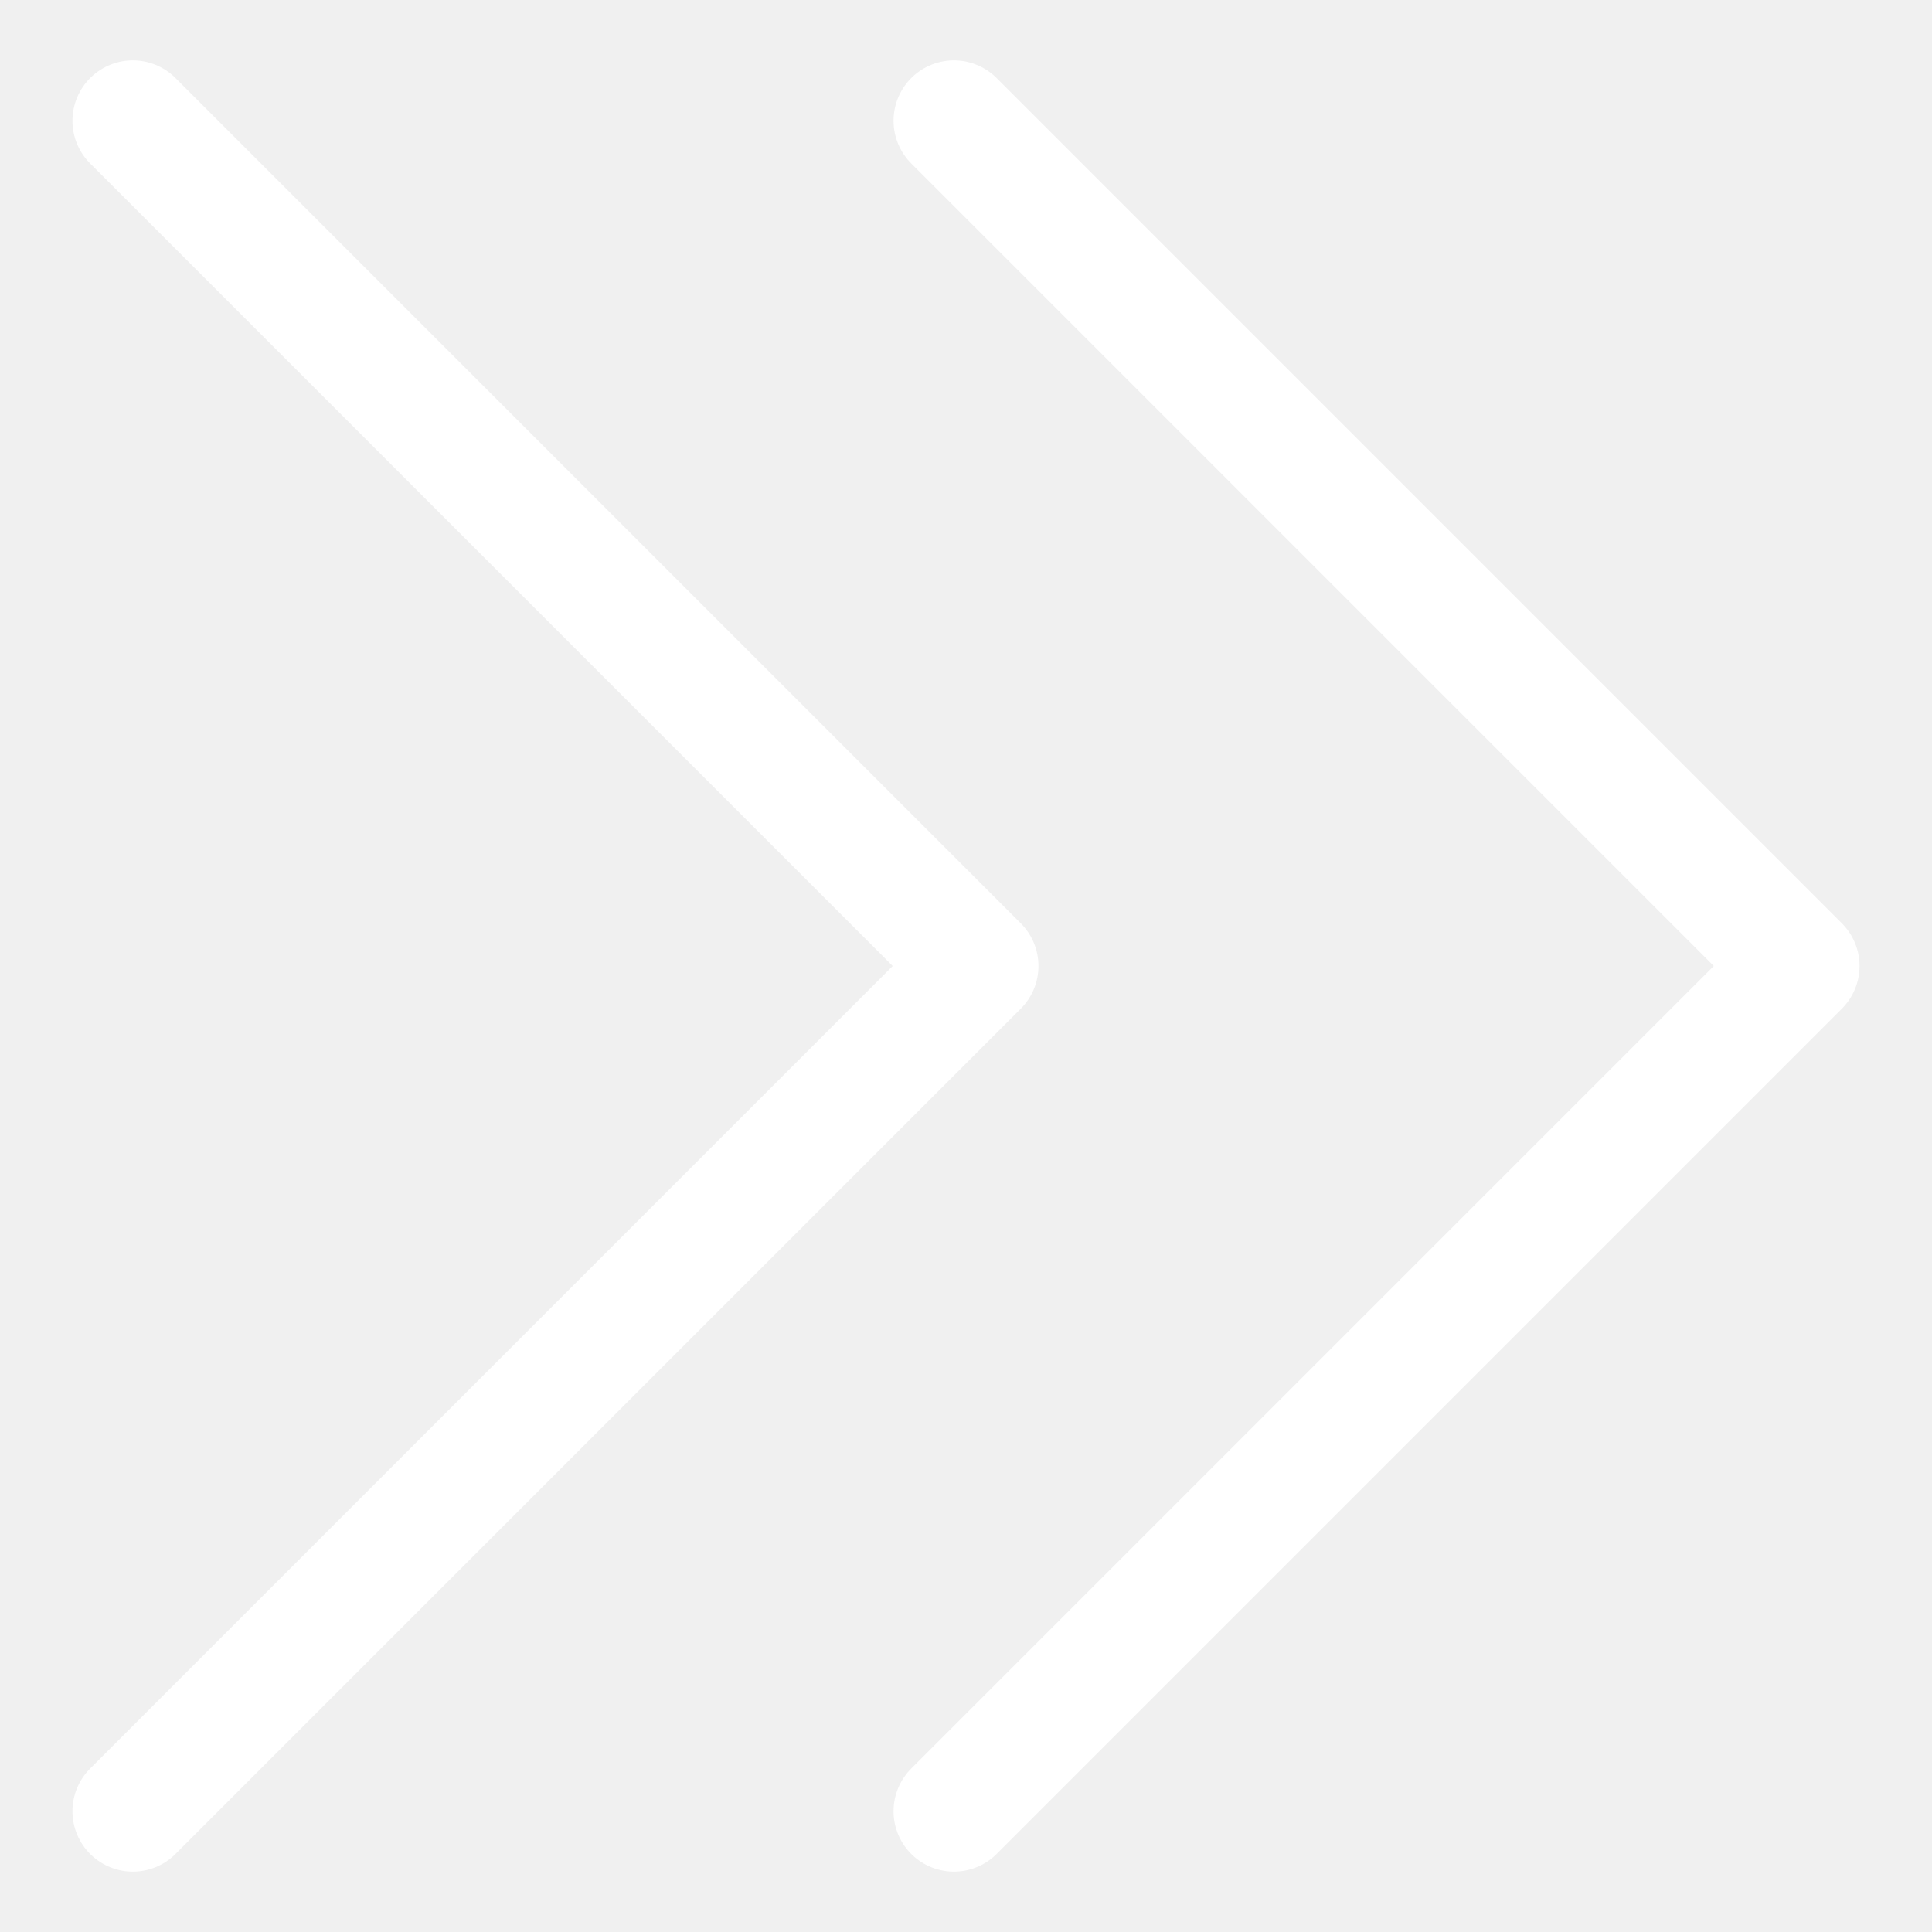
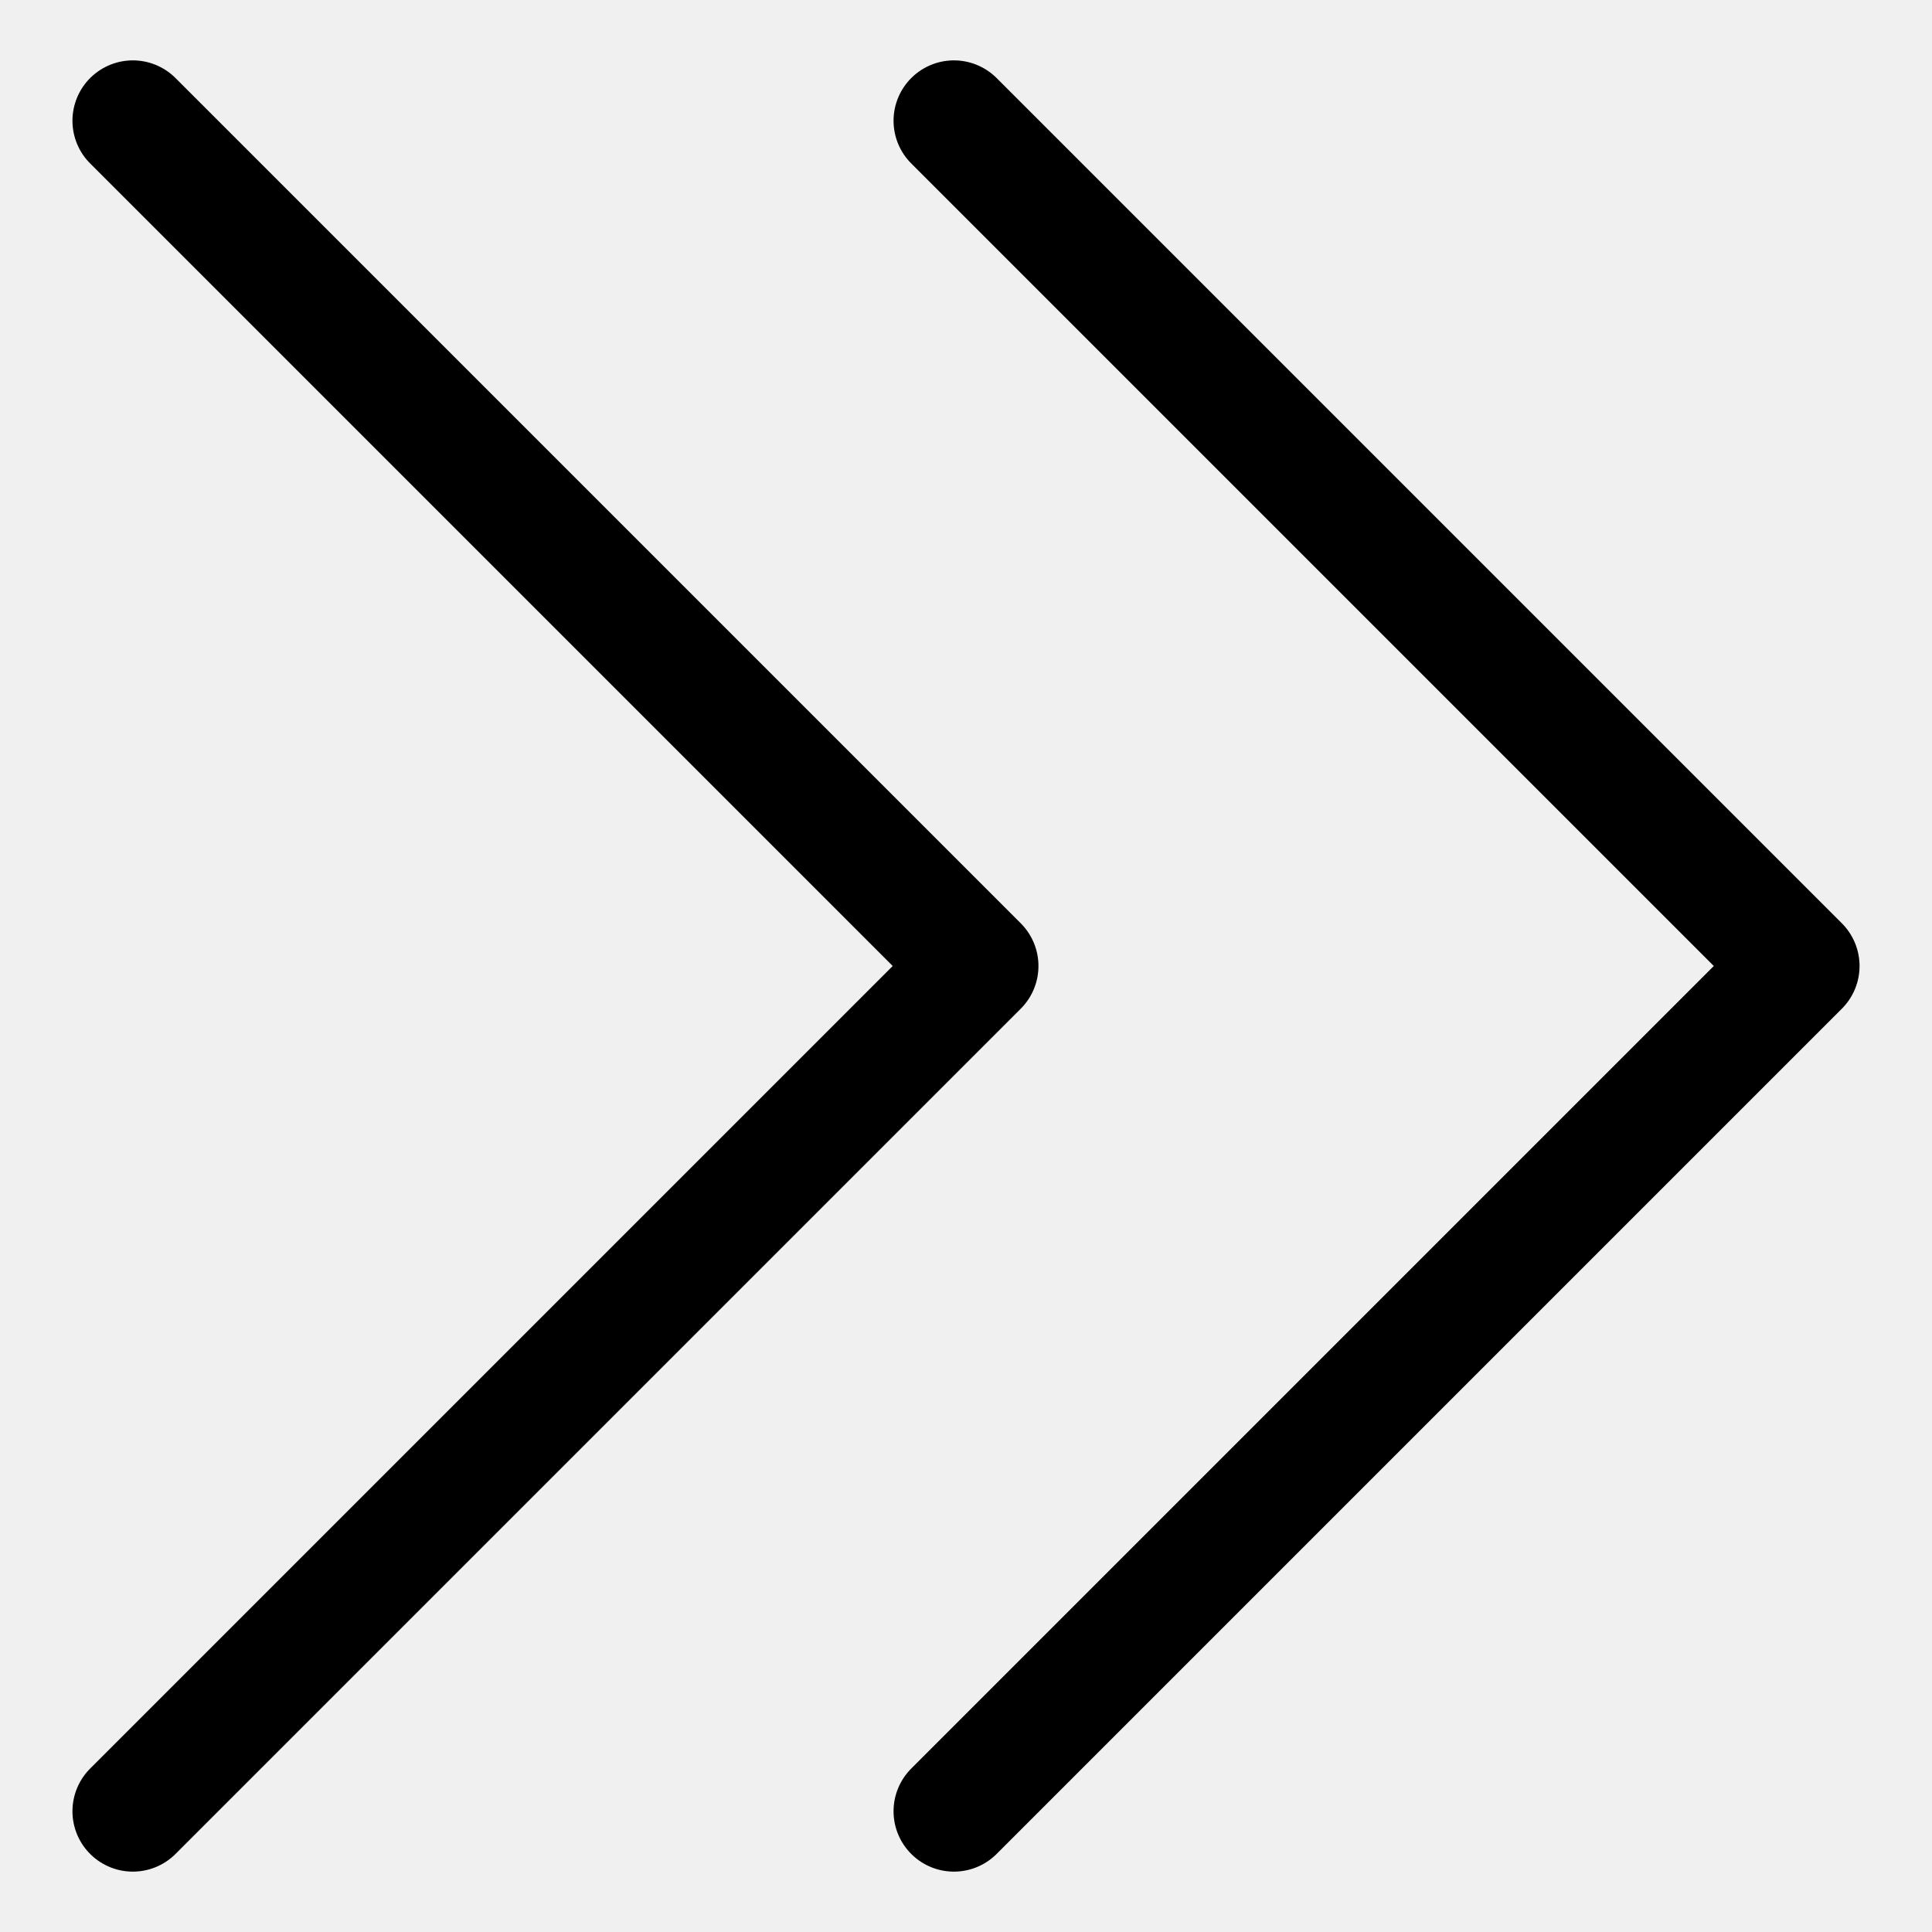
<svg xmlns="http://www.w3.org/2000/svg" width="16" height="16" viewBox="0 0 16 16" fill="none">
-   <path d="M1.1 1L8.1 8L1.1 15" stroke="white" stroke-miterlimit="10" stroke-linecap="round" stroke-linejoin="round" />
-   <path d="M7.9 1L14.9 8L7.9 15" stroke="white" stroke-miterlimit="10" stroke-linecap="round" stroke-linejoin="round" />
+   <path d="M1.1 1L8.1 8L1.1 15" stroke="currentColor" stroke-miterlimit="10" stroke-linecap="round" stroke-linejoin="round" />
+   <path d="M7.9 1L14.9 8L7.9 15" stroke="currentColor" stroke-miterlimit="10" stroke-linecap="round" stroke-linejoin="round" />
</svg>
